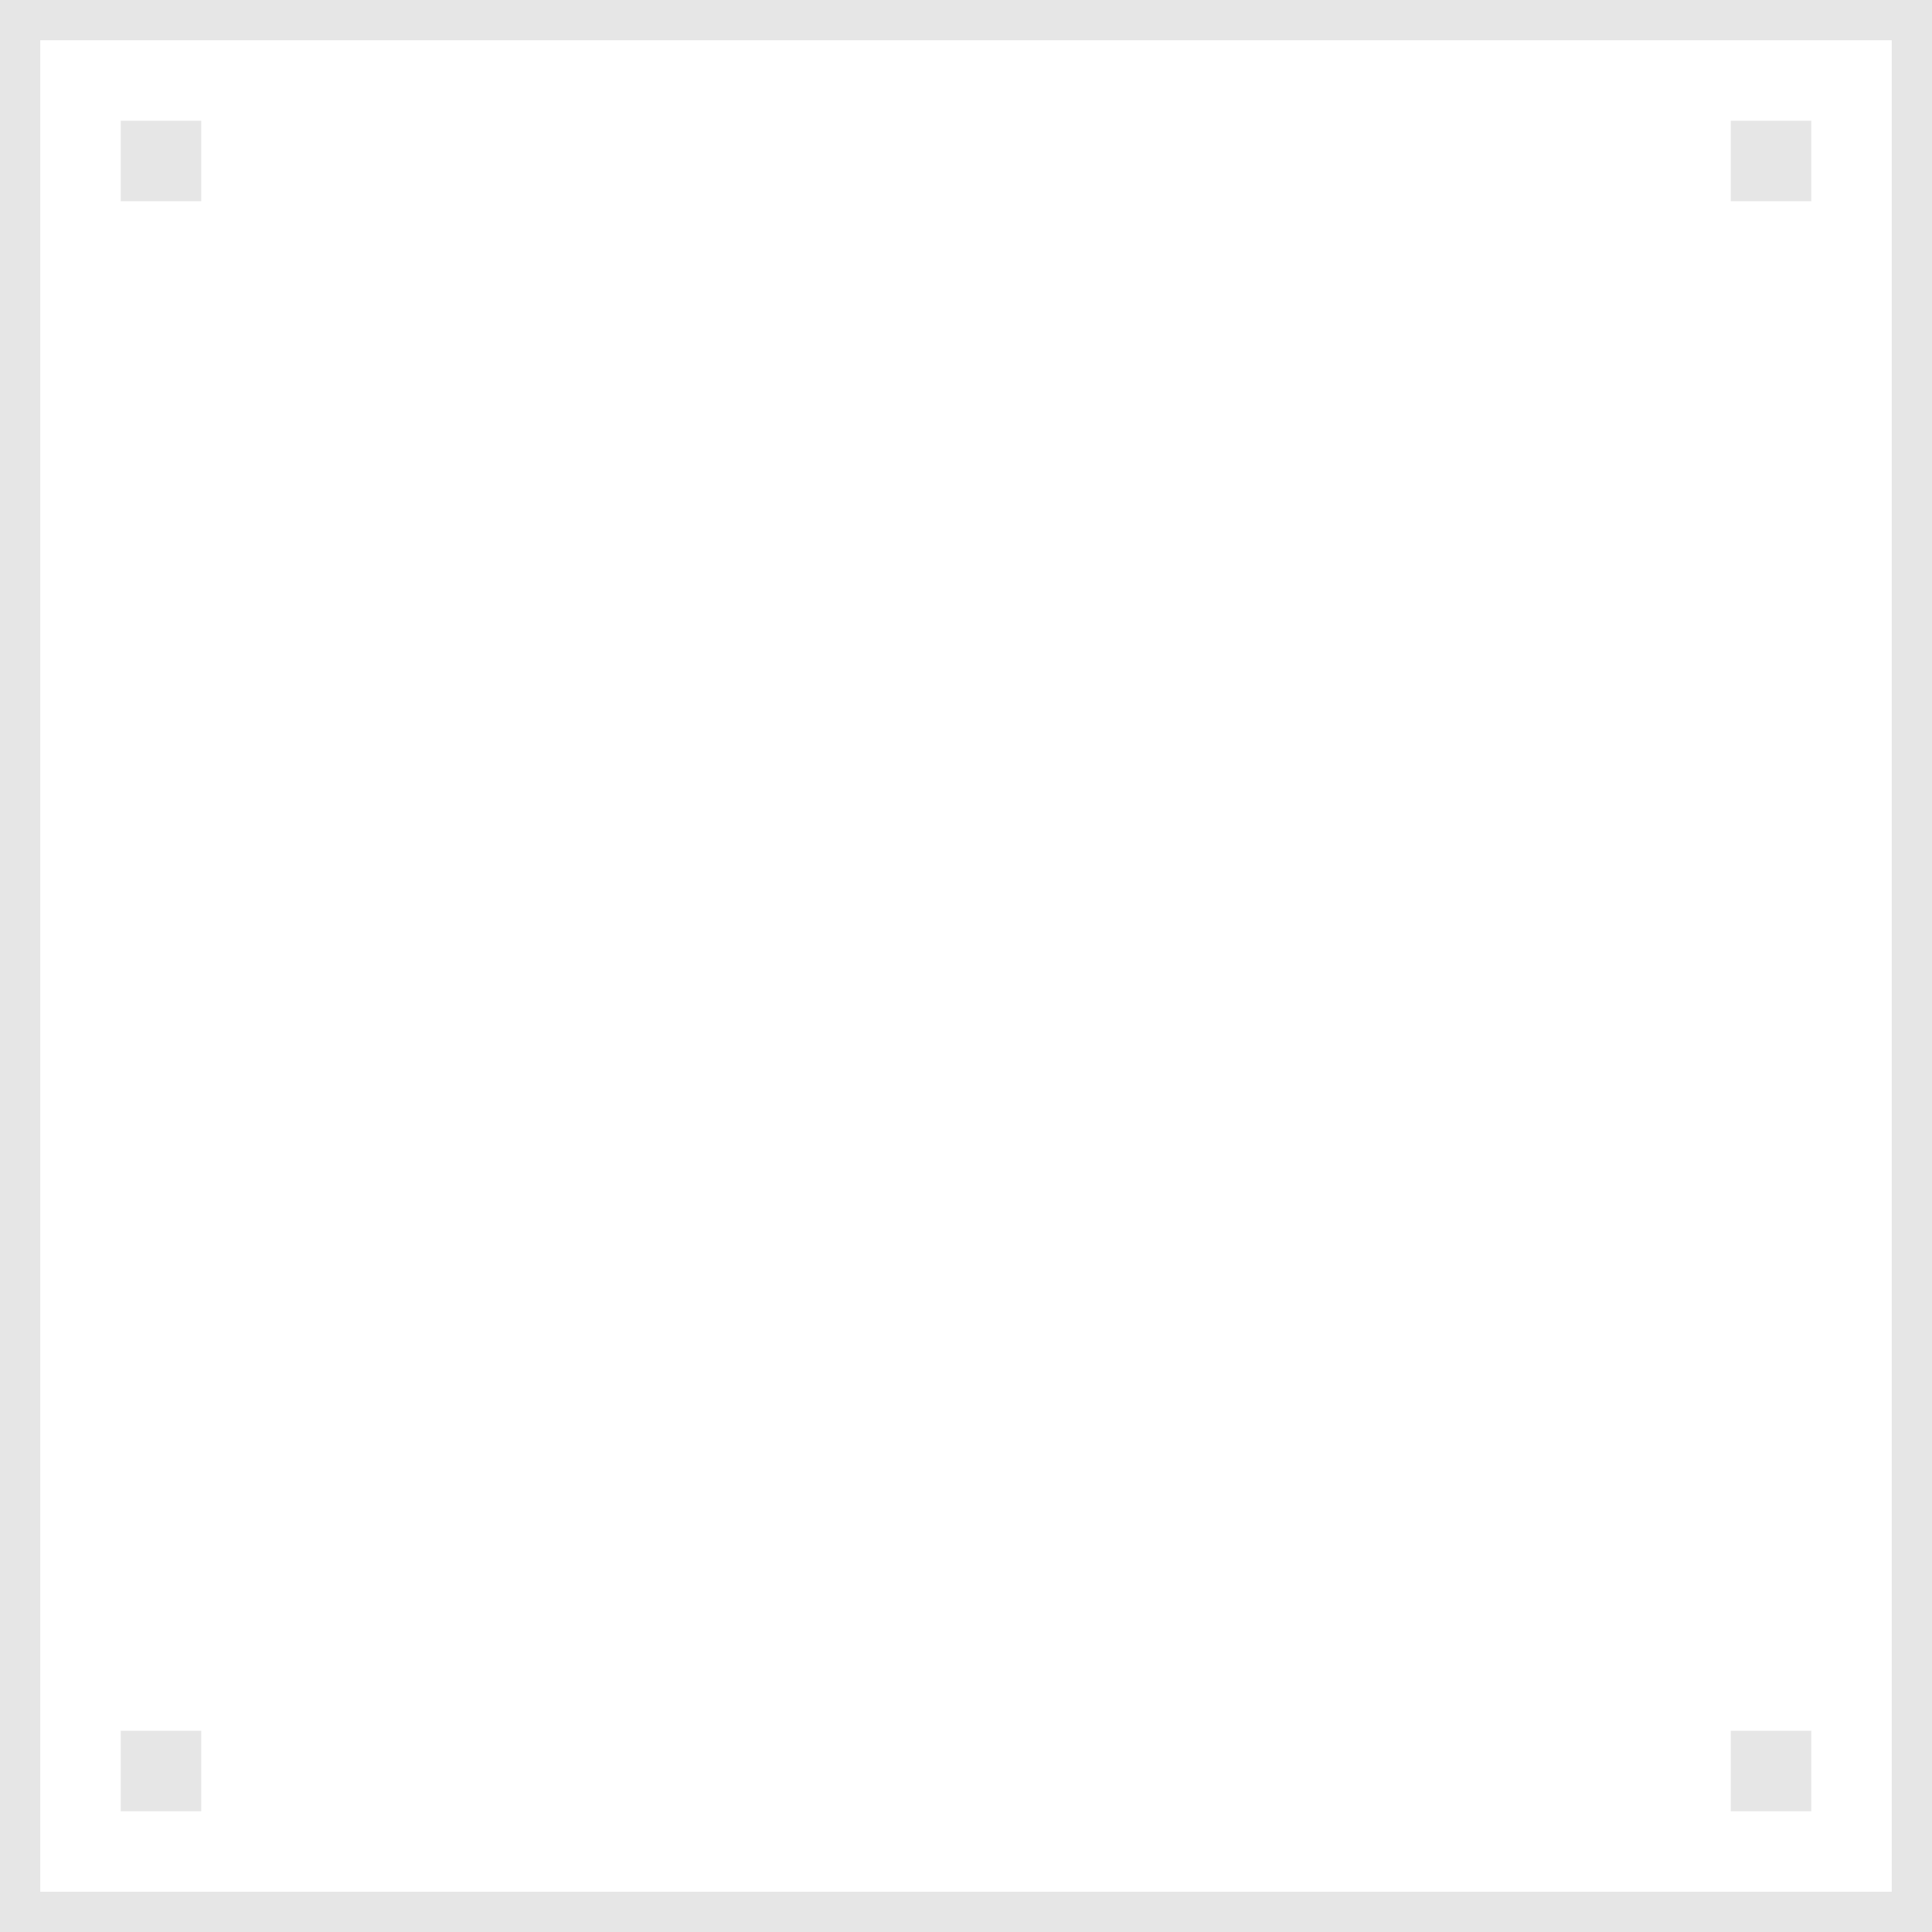
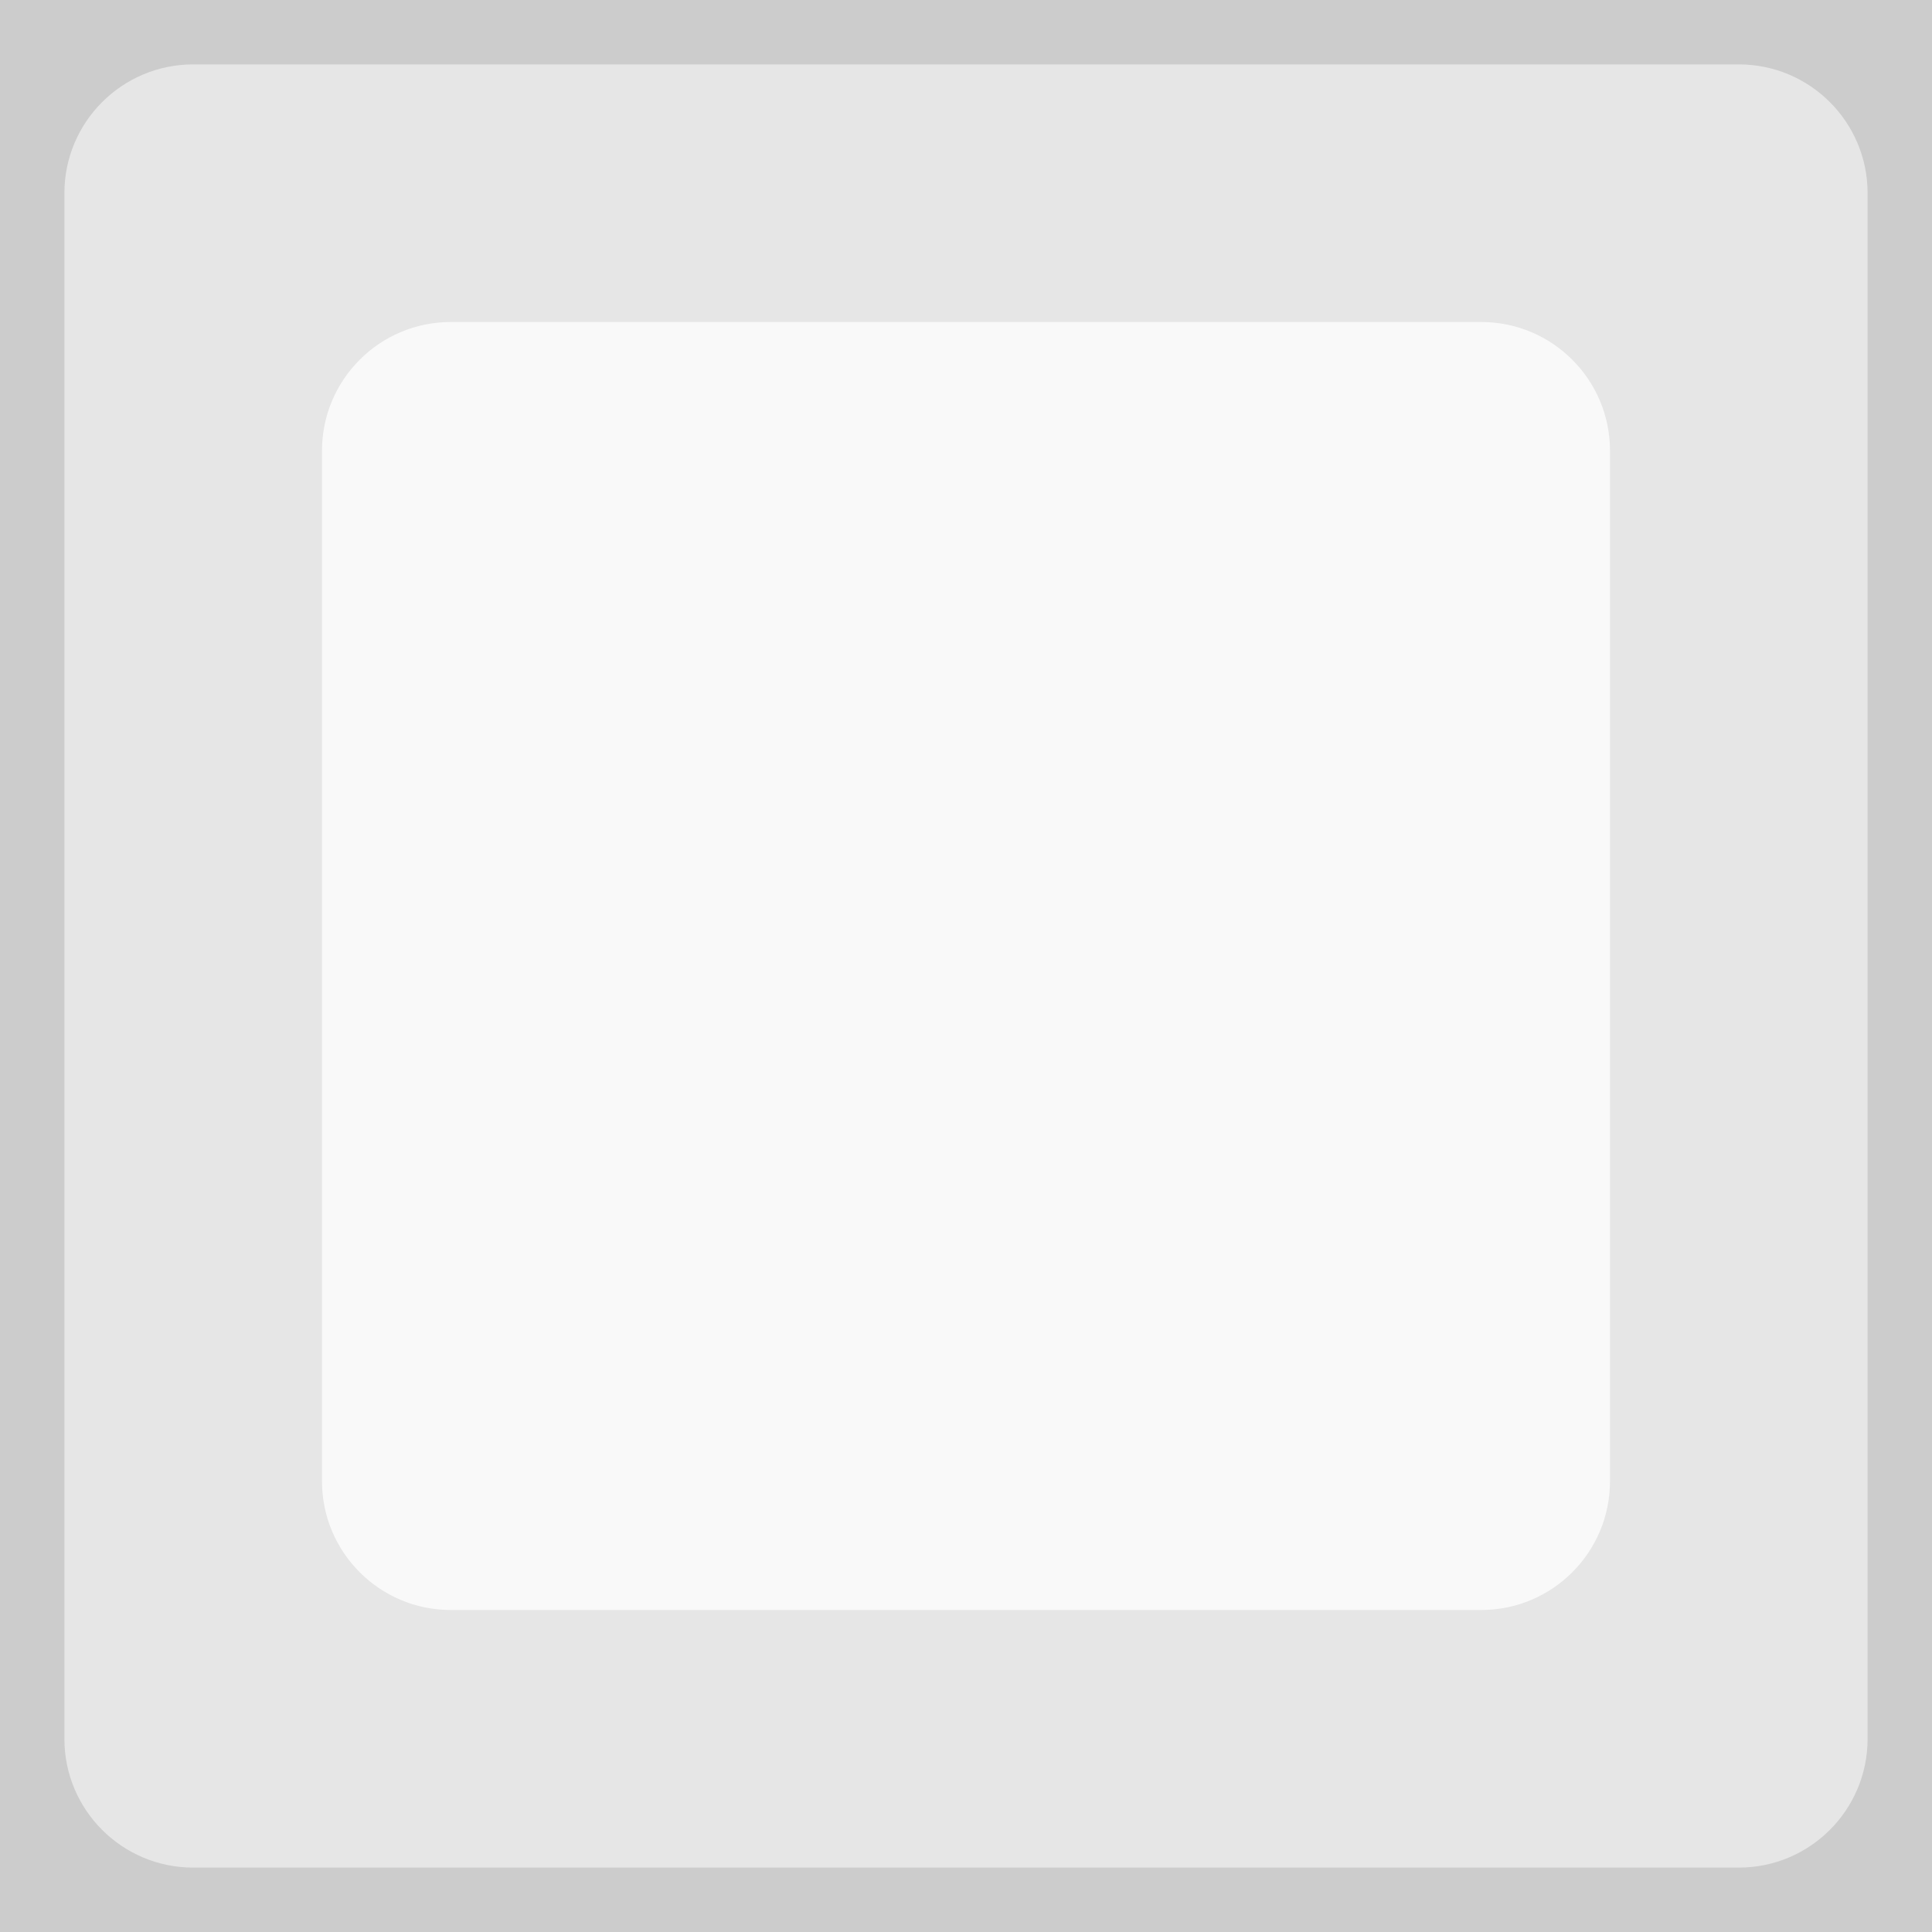
<svg xmlns="http://www.w3.org/2000/svg" height="120" viewBox="0 0 120 120" width="120">
-   <g stroke-width="6">
-     <path d="m0 0h120v120h-120z" fill="#e6e6e6" />
-     <path d="m2.5 2.5h115v115h-115z" fill="#fff" />
-     <g fill="#e6e6e6">
-       <path d="m107.5 7.5h5v5h-5z" />
-       <path d="m7.5 7.5h5v5h-5z" />
-       <path d="m107.5 107.5h5v5h-5z" />
-       <path d="m7.5 107.5h5v5h-5z" />
-     </g>
-   </g>
+   <path d="m0 0h120v120h-120z" fill="#ccc" />
+   <rect fill="#e6e6e6" height="112" rx="8" width="112" x="4" y="4" />
+   <rect fill="#f9f9f9" height="80" rx="8" width="80" x="20" y="20" />
</svg>
